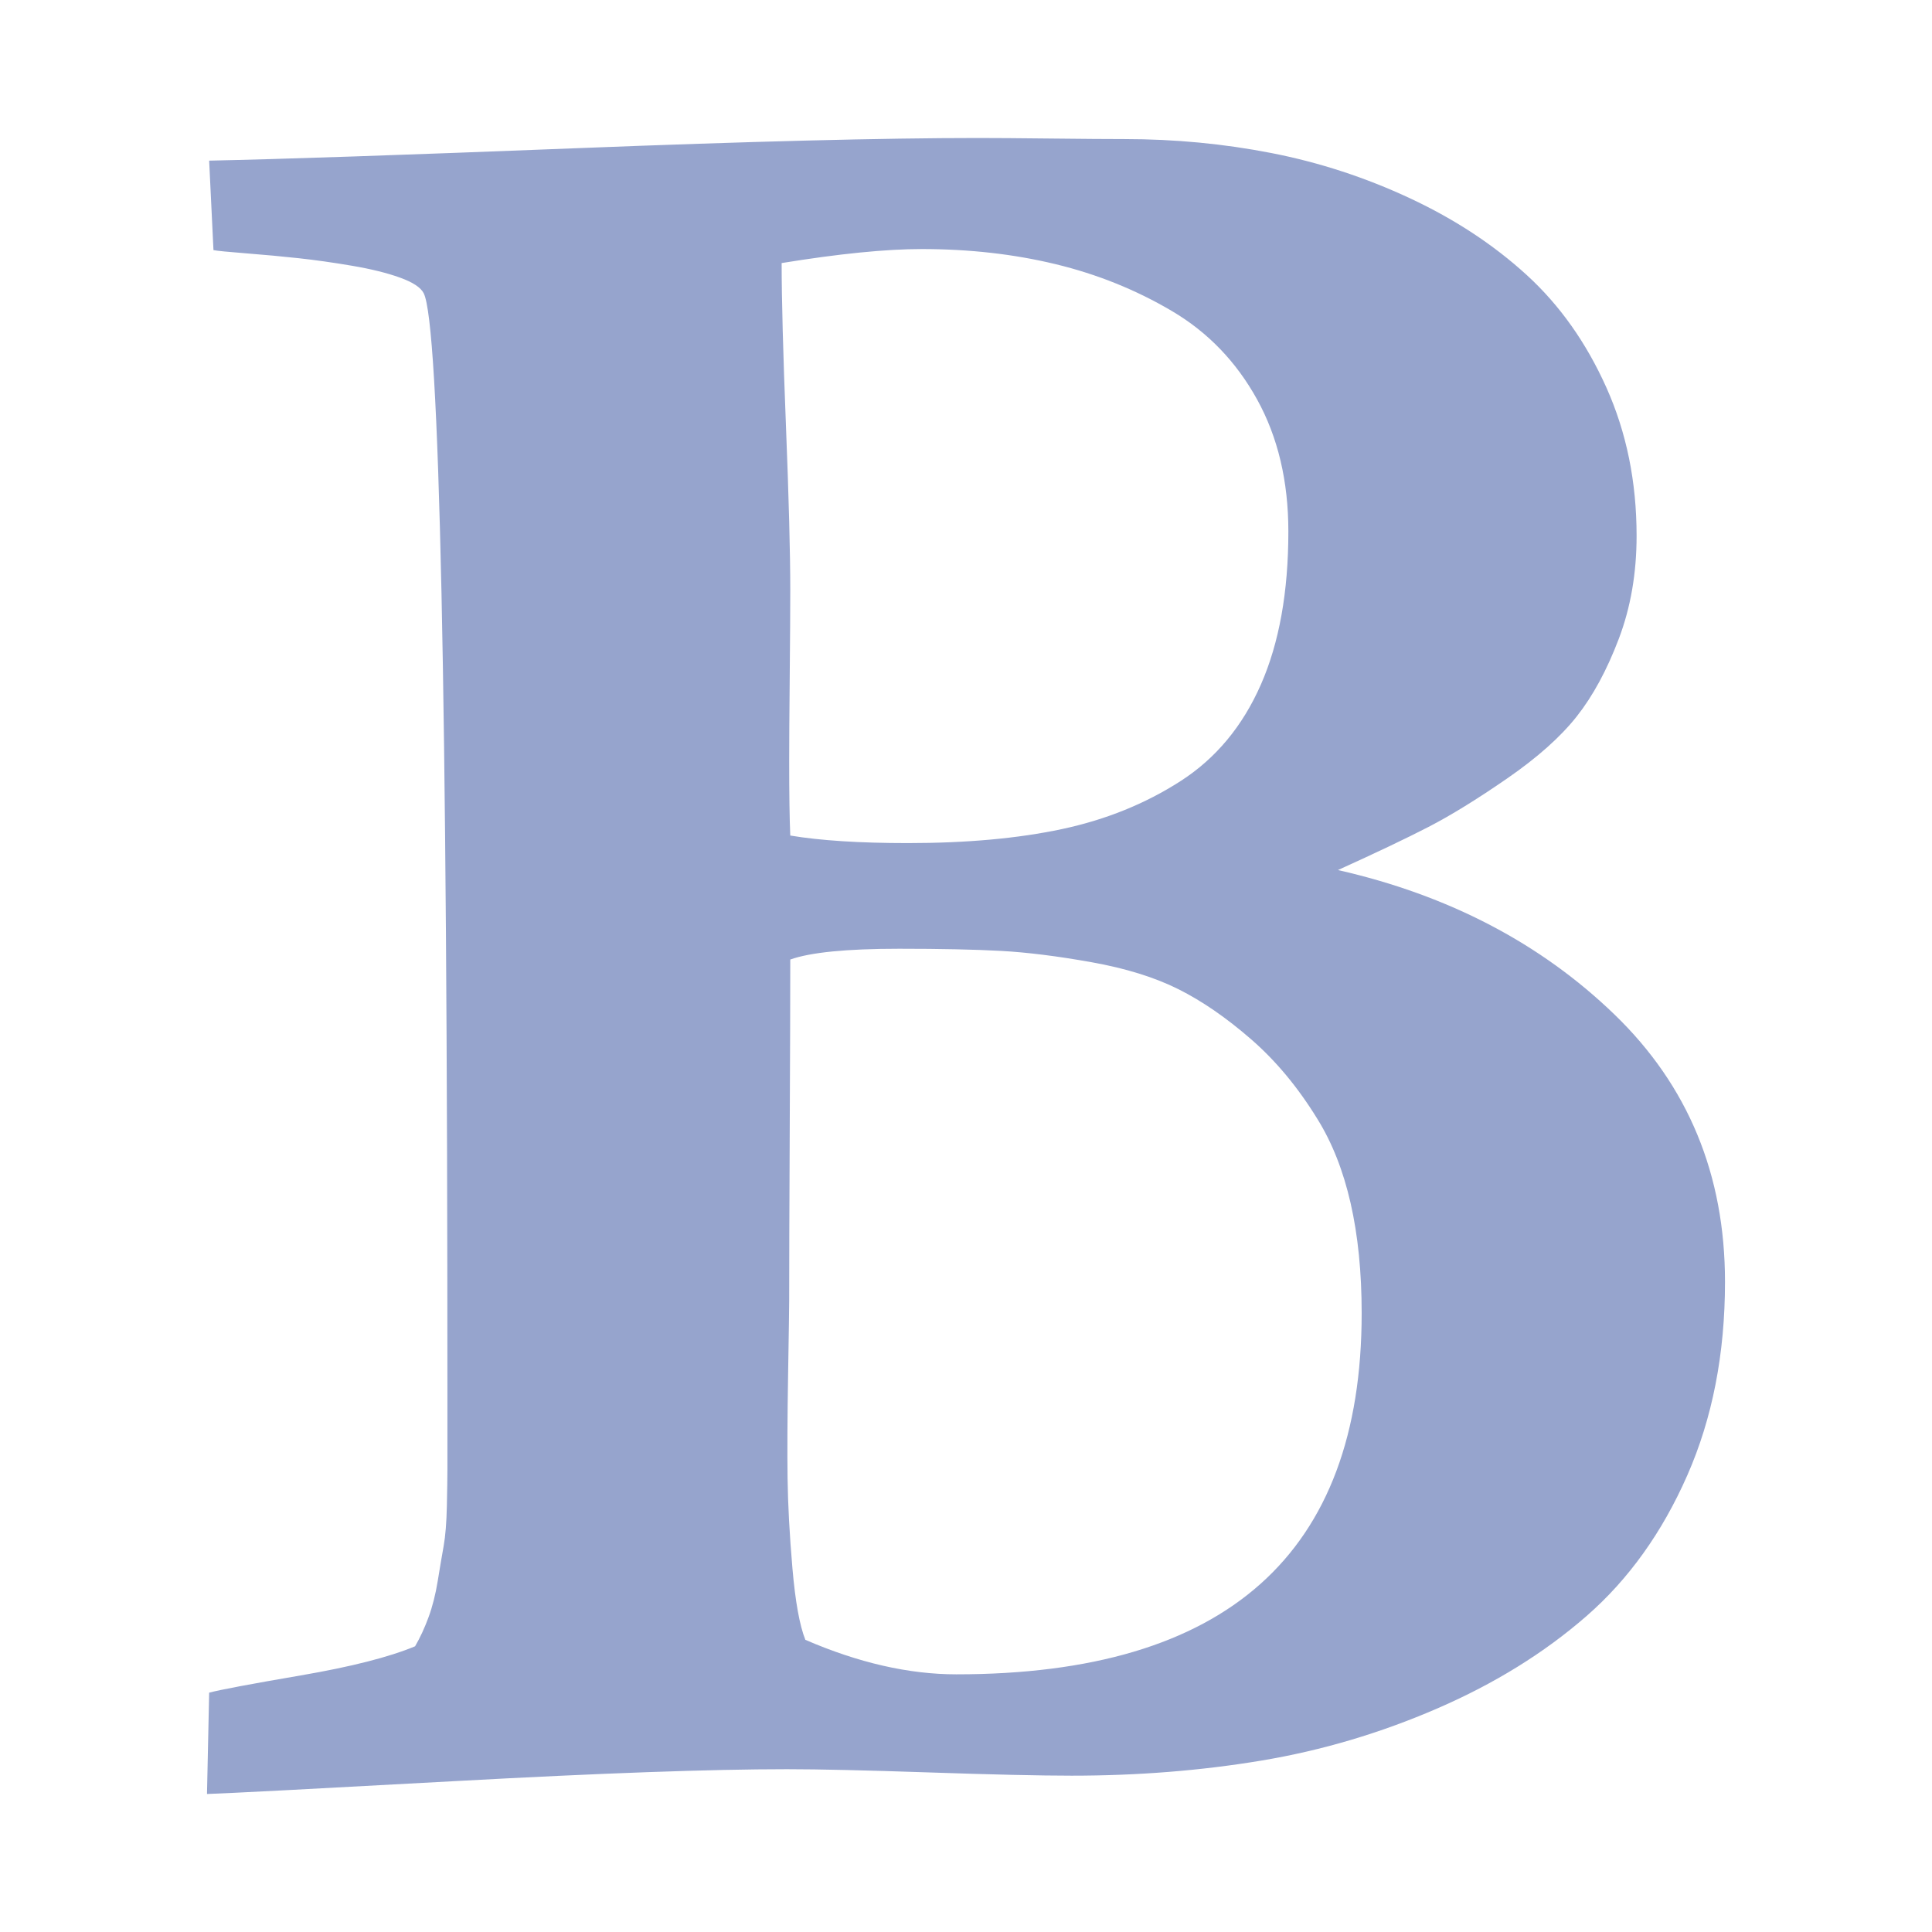
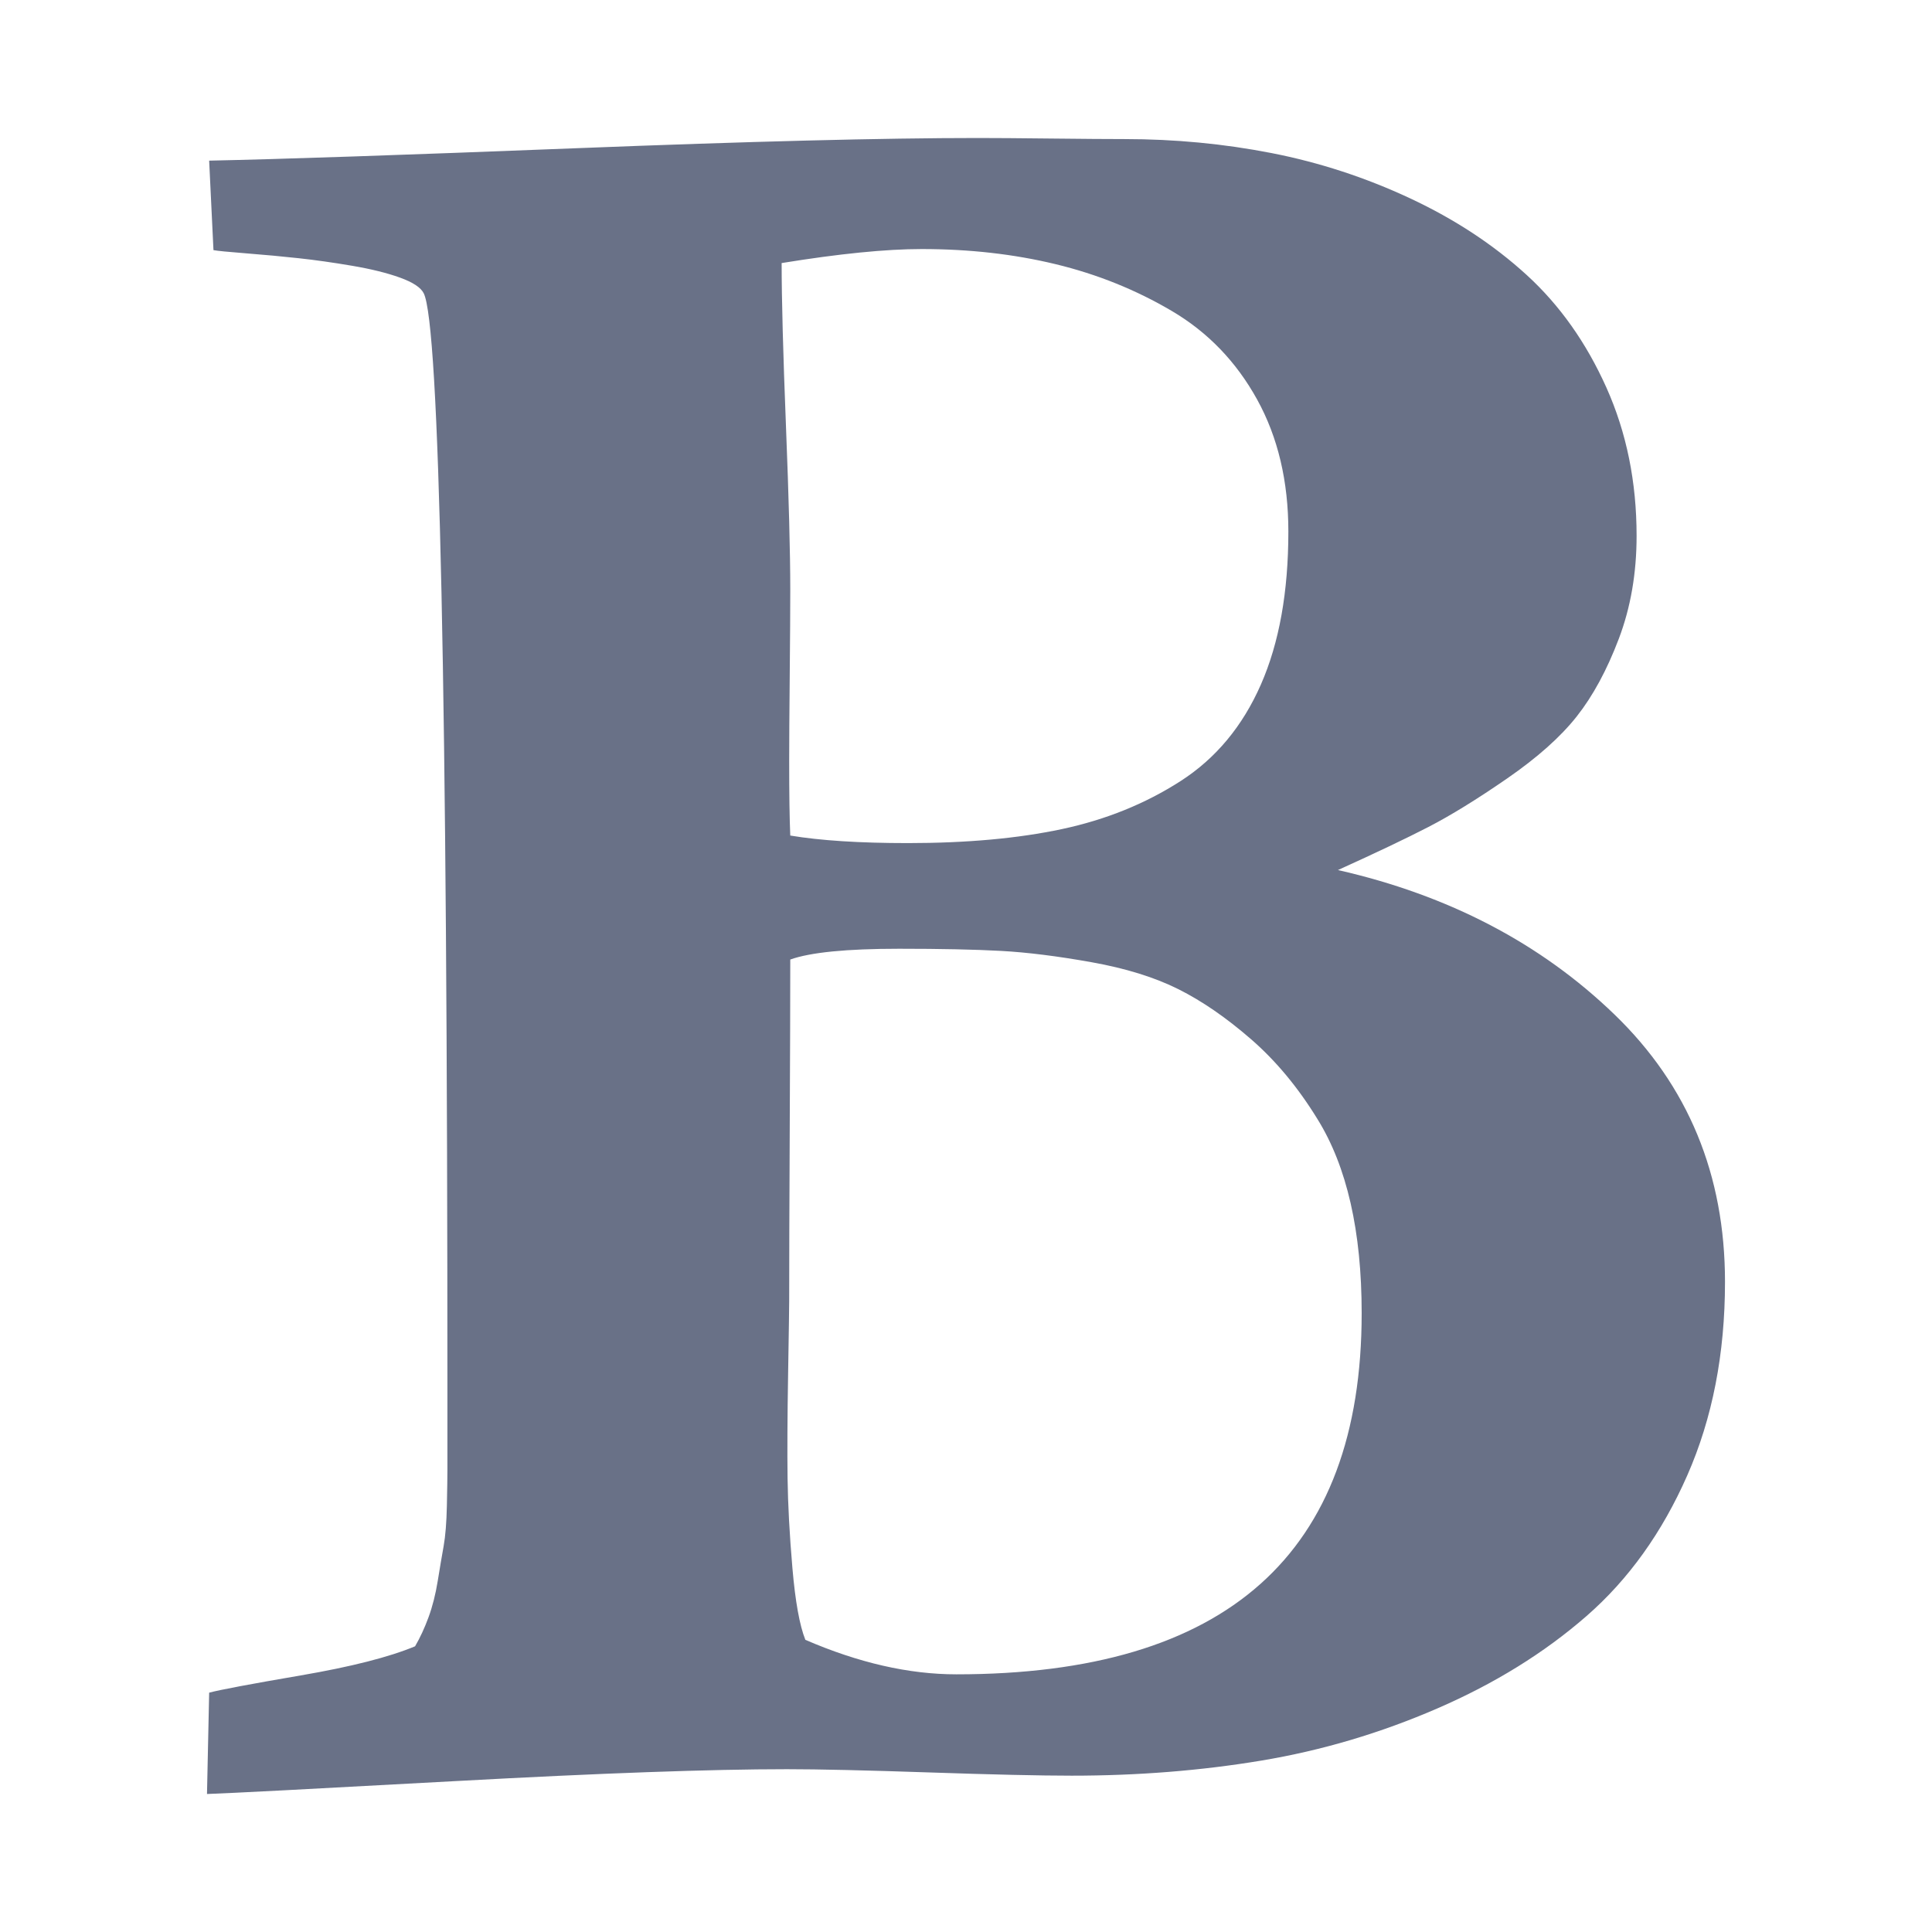
<svg xmlns="http://www.w3.org/2000/svg" t="1613973513102" class="icon" viewBox="0 0 1024 1024" version="1.1" p-id="1676" width="128" height="128">
  <defs>
    <style type="text/css" />
  </defs>
-   <path d="M426.857 869.143q42.286 18.286 80 18.286 214.857 0 214.857-191.429 0-65.143-23.429-102.857-15.429-25.143-35.143-42.286T624.571 524.286t-46-14.286-48-6-54-1.143q-41.714 0-57.714 5.714 0 30.286-0.286 90.857t-0.286 90.286q0 4.571-0.571 38.571t-0.286 55.143 2.571 47.714 6.857 38z m-8-426.286q24 4 62.286 4 46.857 0 81.714-7.429t62.857-25.429 42.571-51.143 14.571-81.143q0-40-16.571-70t-45.143-46.857T559.429 140t-70.857-8q-28.571 0-74.286 7.429 0 28.571 2.286 86.286t2.286 86.857q0 15.429-0.286 45.714t-0.286 45.143q0 26.286 0.571 39.429zM109.714 950.857l1.143-53.714q8.571-2.286 48.571-9.143t60.571-15.429q4-6.857 7.143-15.429t4.857-19.143 3.143-18.571 1.714-21.429 0.286-19.429V741.143q0-561.143-12.571-585.714-2.286-4.571-12.571-8.286t-25.429-6.286-28.286-4-27.714-2.571T113.143 132.571l-2.286-47.429q56-1.143 194.286-6.571t213.143-5.429q13.143 0 38.857 0.286t38.857 0.286q40 0 78 7.429t73.429 24 61.714 40.571 42.286 59.714 16 78.571q0 29.714-9.429 54.571t-22.286 41.143T798.857 412.571t-41.714 25.714-48 22.857q88 20 146.571 76.571t58.571 141.714q0 57.143-20 102.571t-53.429 74.571-78.857 48.857T668.571 933.143t-100.571 8q-25.143 0-75.429-1.714t-75.429-1.714q-60.571 0-175.429 6.286T109.714 950.857z" p-id="9336" fill="#96a4cd" />
+   <path d="M426.857 869.143q42.286 18.286 80 18.286 214.857 0 214.857-191.429 0-65.143-23.429-102.857-15.429-25.143-35.143-42.286T624.571 524.286t-46-14.286-48-6-54-1.143q-41.714 0-57.714 5.714 0 30.286-0.286 90.857t-0.286 90.286q0 4.571-0.571 38.571t-0.286 55.143 2.571 47.714 6.857 38z m-8-426.286q24 4 62.286 4 46.857 0 81.714-7.429t62.857-25.429 42.571-51.143 14.571-81.143q0-40-16.571-70t-45.143-46.857T559.429 140t-70.857-8q-28.571 0-74.286 7.429 0 28.571 2.286 86.286t2.286 86.857q0 15.429-0.286 45.714t-0.286 45.143q0 26.286 0.571 39.429zM109.714 950.857l1.143-53.714q8.571-2.286 48.571-9.143t60.571-15.429q4-6.857 7.143-15.429t4.857-19.143 3.143-18.571 1.714-21.429 0.286-19.429V741.143q0-561.143-12.571-585.714-2.286-4.571-12.571-8.286t-25.429-6.286-28.286-4-27.714-2.571T113.143 132.571l-2.286-47.429q56-1.143 194.286-6.571t213.143-5.429q13.143 0 38.857 0.286t38.857 0.286q40 0 78 7.429t73.429 24 61.714 40.571 42.286 59.714 16 78.571q0 29.714-9.429 54.571t-22.286 41.143T798.857 412.571t-41.714 25.714-48 22.857q88 20 146.571 76.571t58.571 141.714q0 57.143-20 102.571t-53.429 74.571-78.857 48.857T668.571 933.143t-100.571 8q-25.143 0-75.429-1.714t-75.429-1.714q-60.571 0-175.429 6.286T109.714 950.857z" p-id="9336" fill="#697187" />
</svg>
